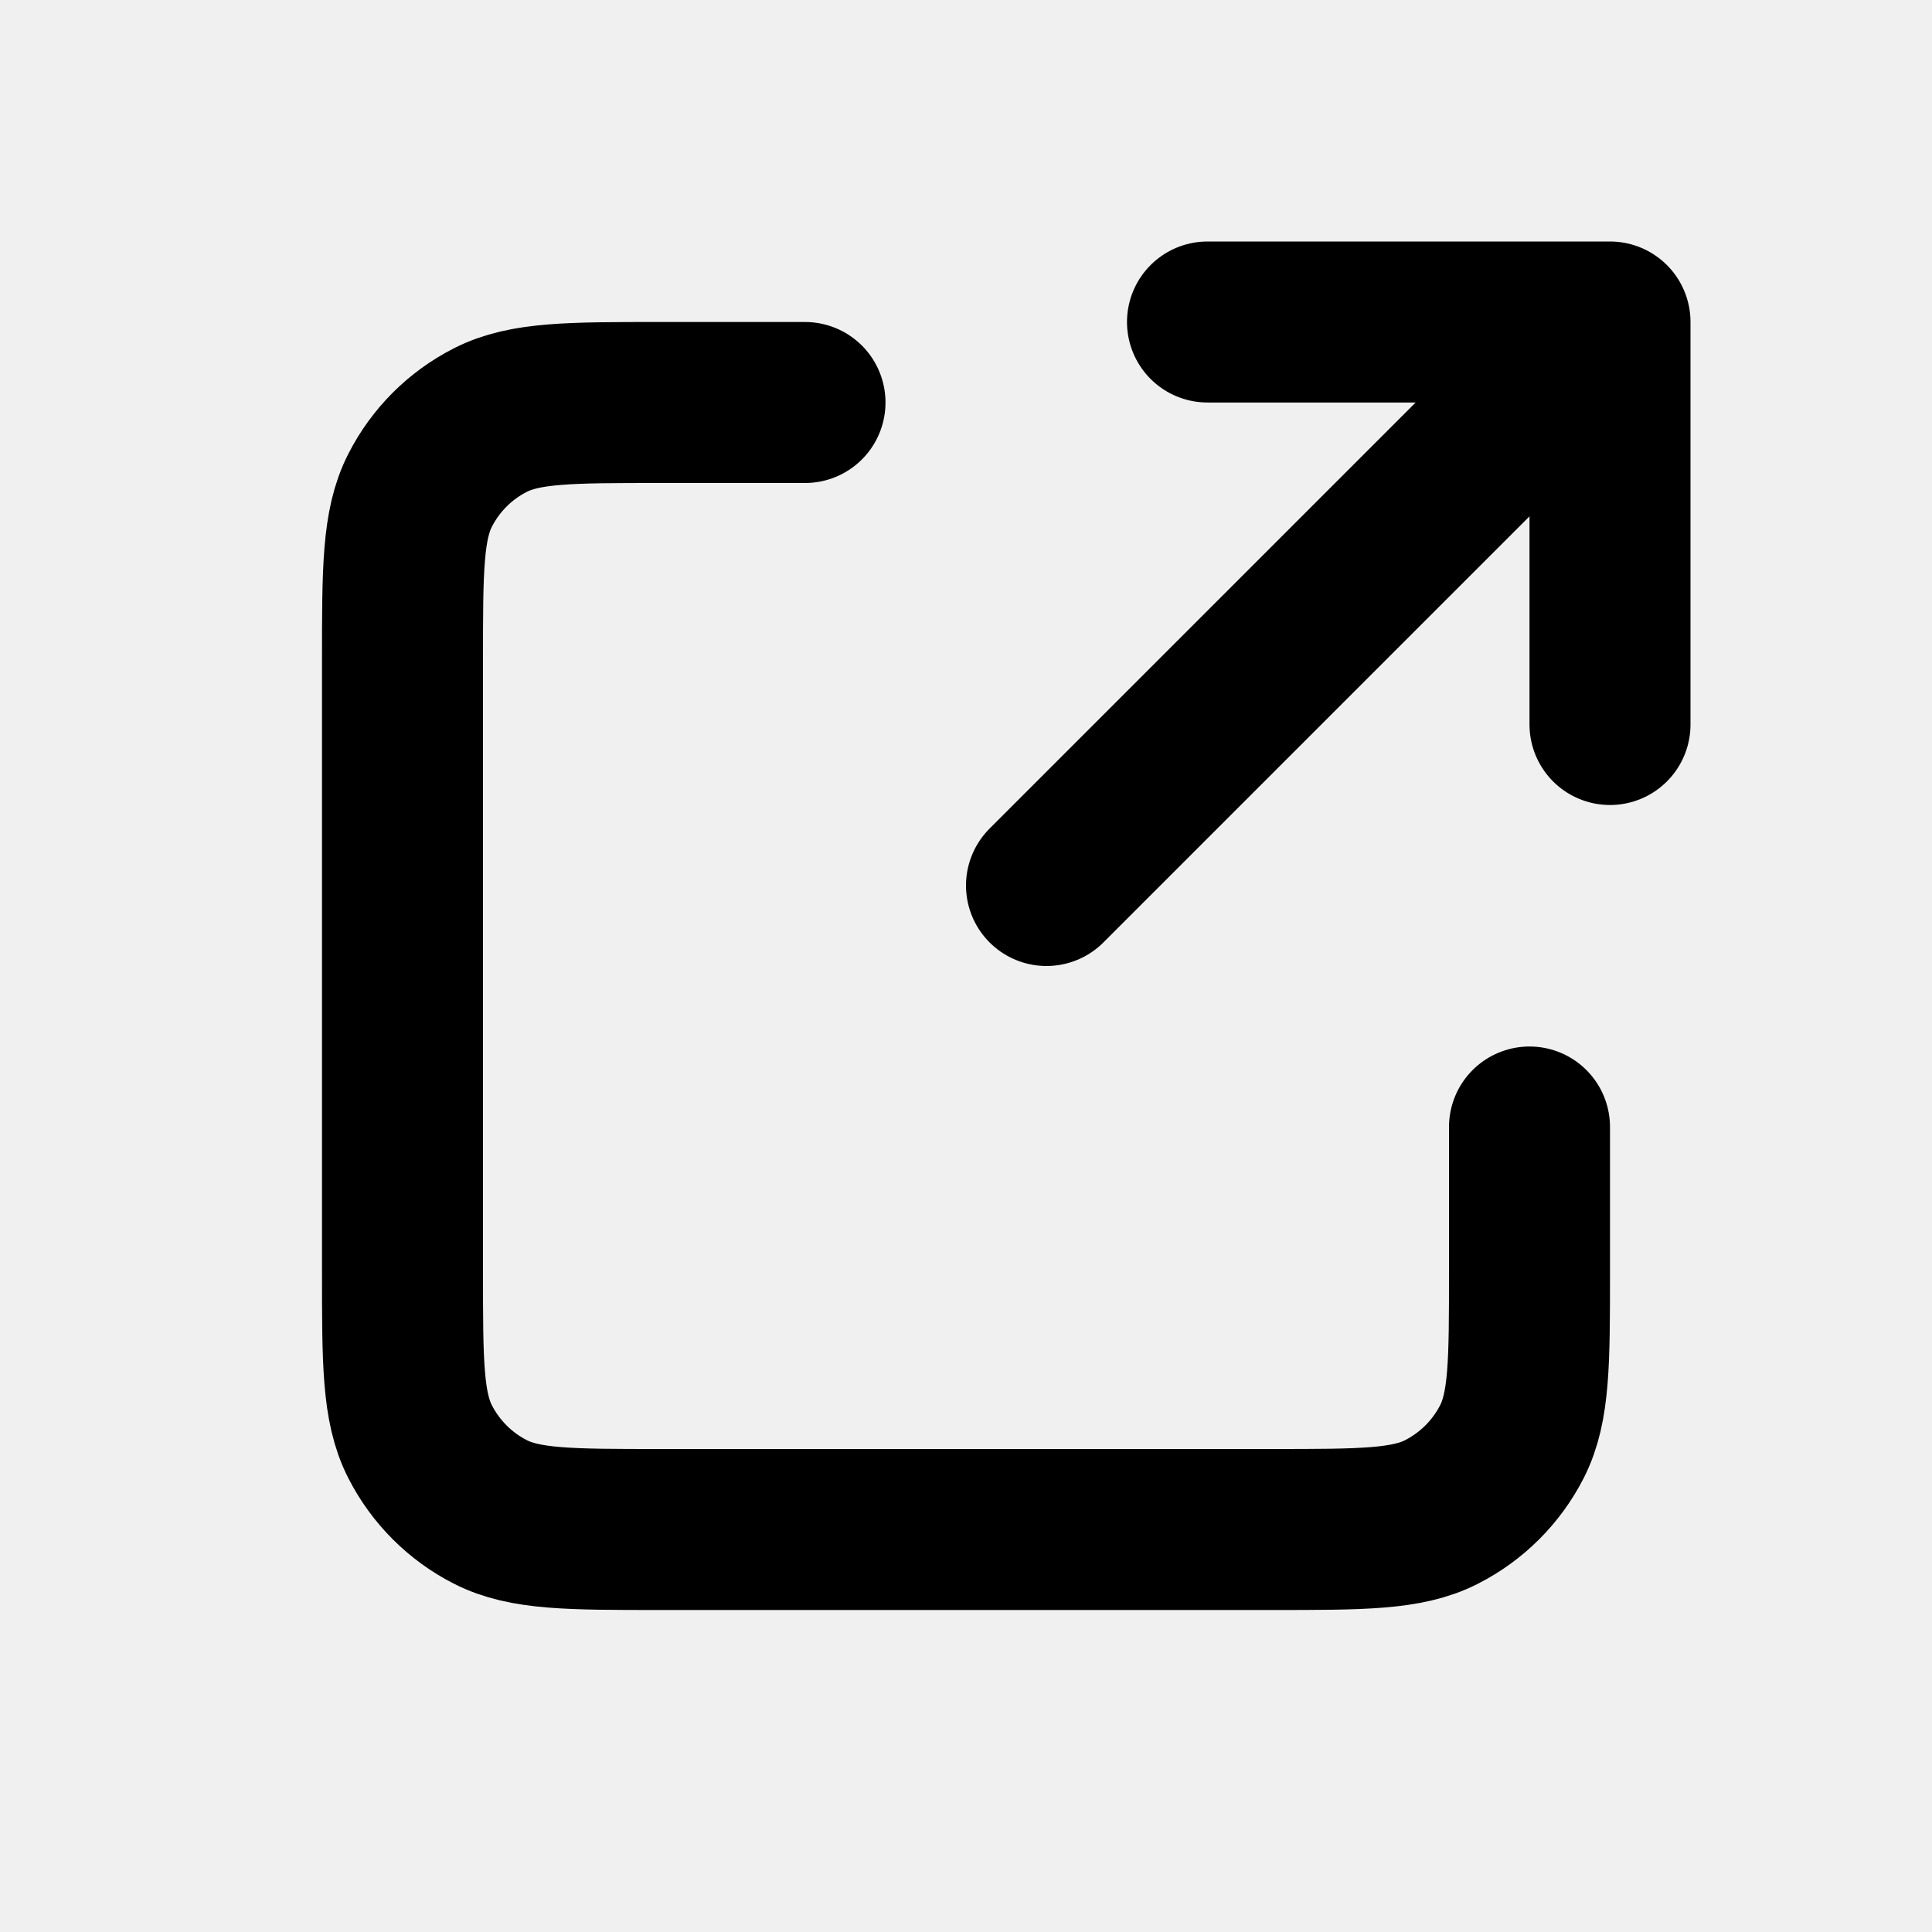
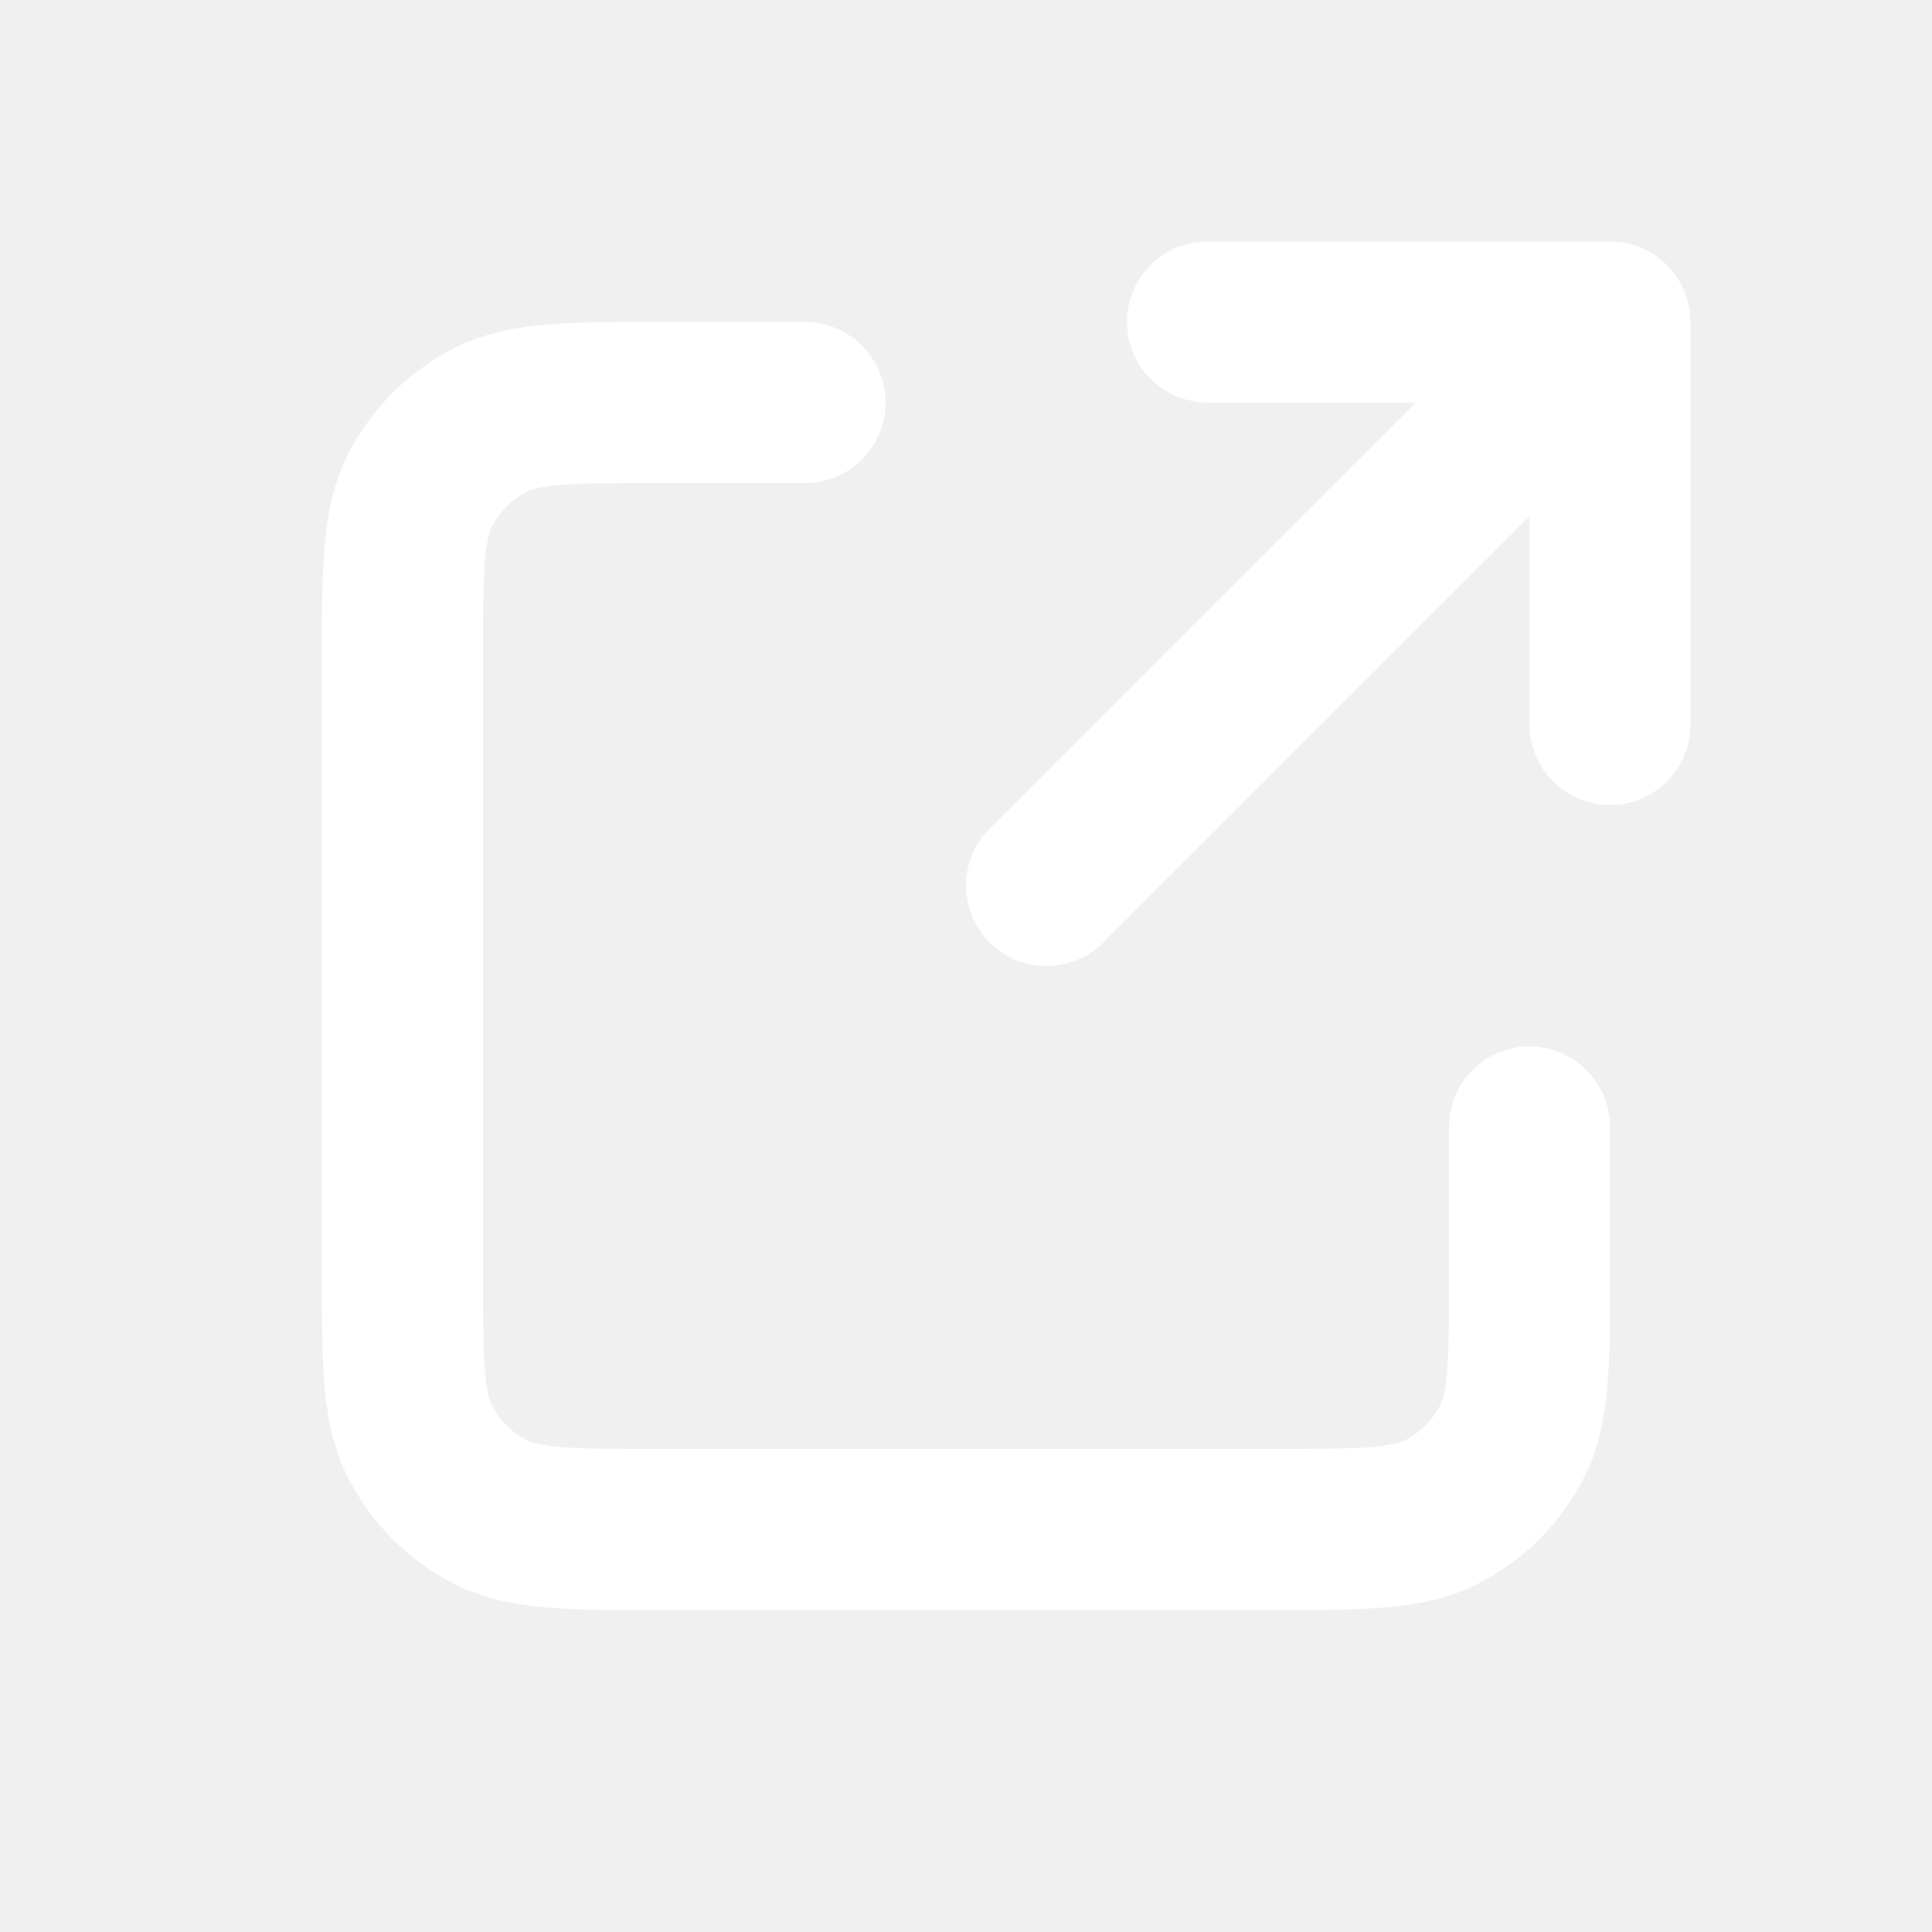
<svg xmlns="http://www.w3.org/2000/svg" width="800px" height="800px" viewBox="0 0 24 24" fill="none">
  <g id="Interface / External_Link">
-     <path id="Vector" d="M10 5H8.2C7.08 5 6.52 5 6.092 5.218C5.715 5.41 5.41 5.715 5.218 6.092C5 6.52 5 7.08 5 8.2V15.8C5 16.92 5 17.48 5.218 17.908C5.41 18.284 5.715 18.59 6.092 18.782C6.519 19 7.079 19 8.197 19H15.803C16.921 19 17.48 19 17.907 18.782C18.284 18.59 18.59 18.284 18.782 17.908C19 17.48 19 16.921 19 15.803V14M20 9V4M20 4H15M20 4L13 11" stroke="#000000" stroke-width="2" stroke-linecap="round" stroke-linejoin="round" />
+     <path id="Vector" d="M10 5H8.2C7.08 5 6.52 5 6.092 5.218C5.715 5.41 5.41 5.715 5.218 6.092C5 6.52 5 7.08 5 8.2V15.8C5 16.92 5 17.48 5.218 17.908C5.41 18.284 5.715 18.59 6.092 18.782C6.519 19 7.079 19 8.197 19H15.803C16.921 19 17.48 19 17.907 18.782C18.284 18.59 18.59 18.284 18.782 17.908C19 17.48 19 16.921 19 15.803V14M20 9V4M20 4H15M20 4L13 11" stroke="#FFFFFF" stroke-width="2" stroke-linecap="round" stroke-linejoin="round" />
  </g>
</svg>
